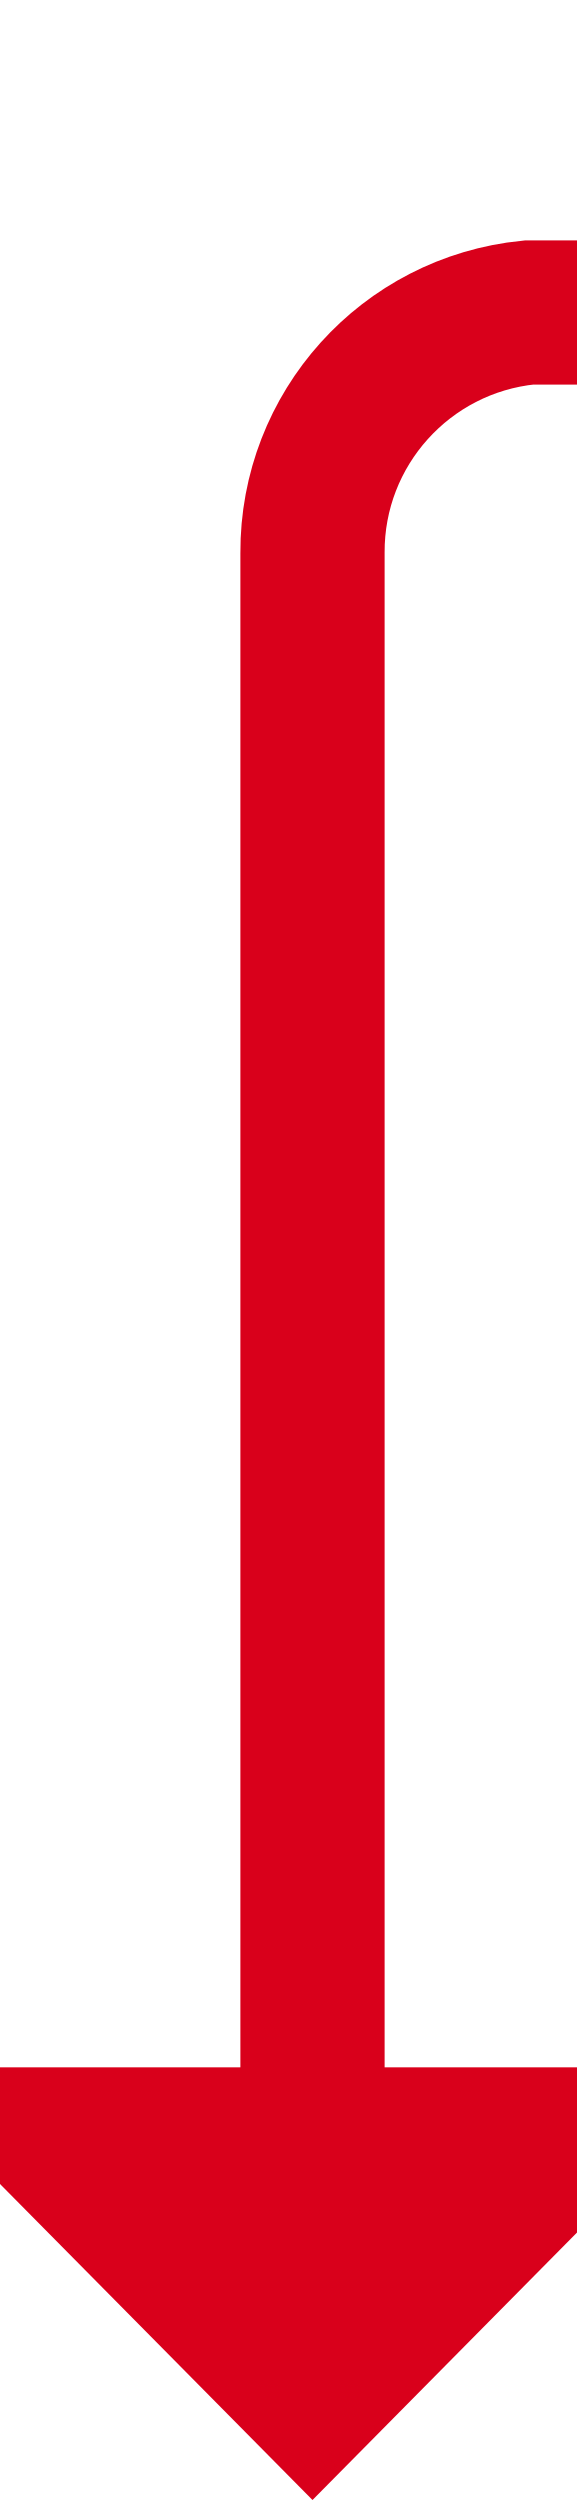
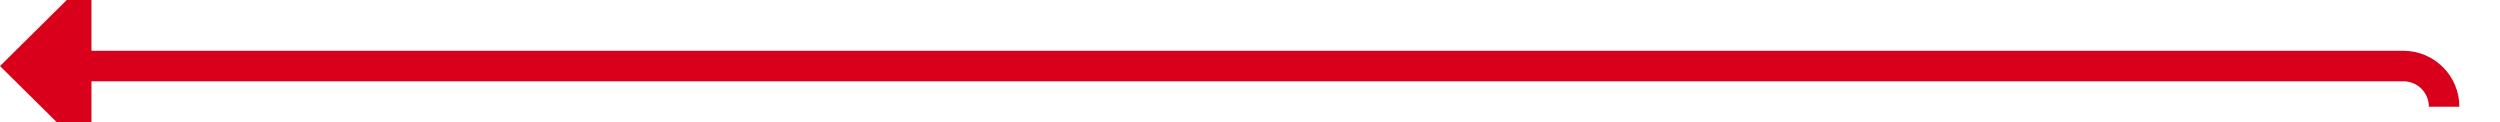
- <svg xmlns="http://www.w3.org/2000/svg" version="1.1" width="12px" height="52px" preserveAspectRatio="xMidYMin meet" viewBox="608 255  10 52">
-   <path d="M 945 261.5  L 618 261.5  A 5 5 0 0 0 613.5 266.5 L 613.5 300  " stroke-width="3" stroke="#d9001b" fill="none" />
-   <path d="M 604.6 298  L 613.5 307  L 622.4 298  L 604.6 298  Z " fill-rule="nonzero" fill="#d9001b" stroke="none" />
+ <svg xmlns="http://www.w3.org/2000/svg" version="1.1" width="246px" height="12px" preserveAspectRatio="xMinYMid meet" viewBox="682 621  246 10">
+   <path d="M 922.5 630.5  A 4 4 0 0 0 918.5 626.5 L 689 626.5  " stroke-width="3" stroke="#d9001b" fill="none" />
+   <path d="M 691 617.6  L 682 626.5  L 691 635.4  L 691 617.6  Z " fill-rule="nonzero" fill="#d9001b" stroke="none" />
</svg>
